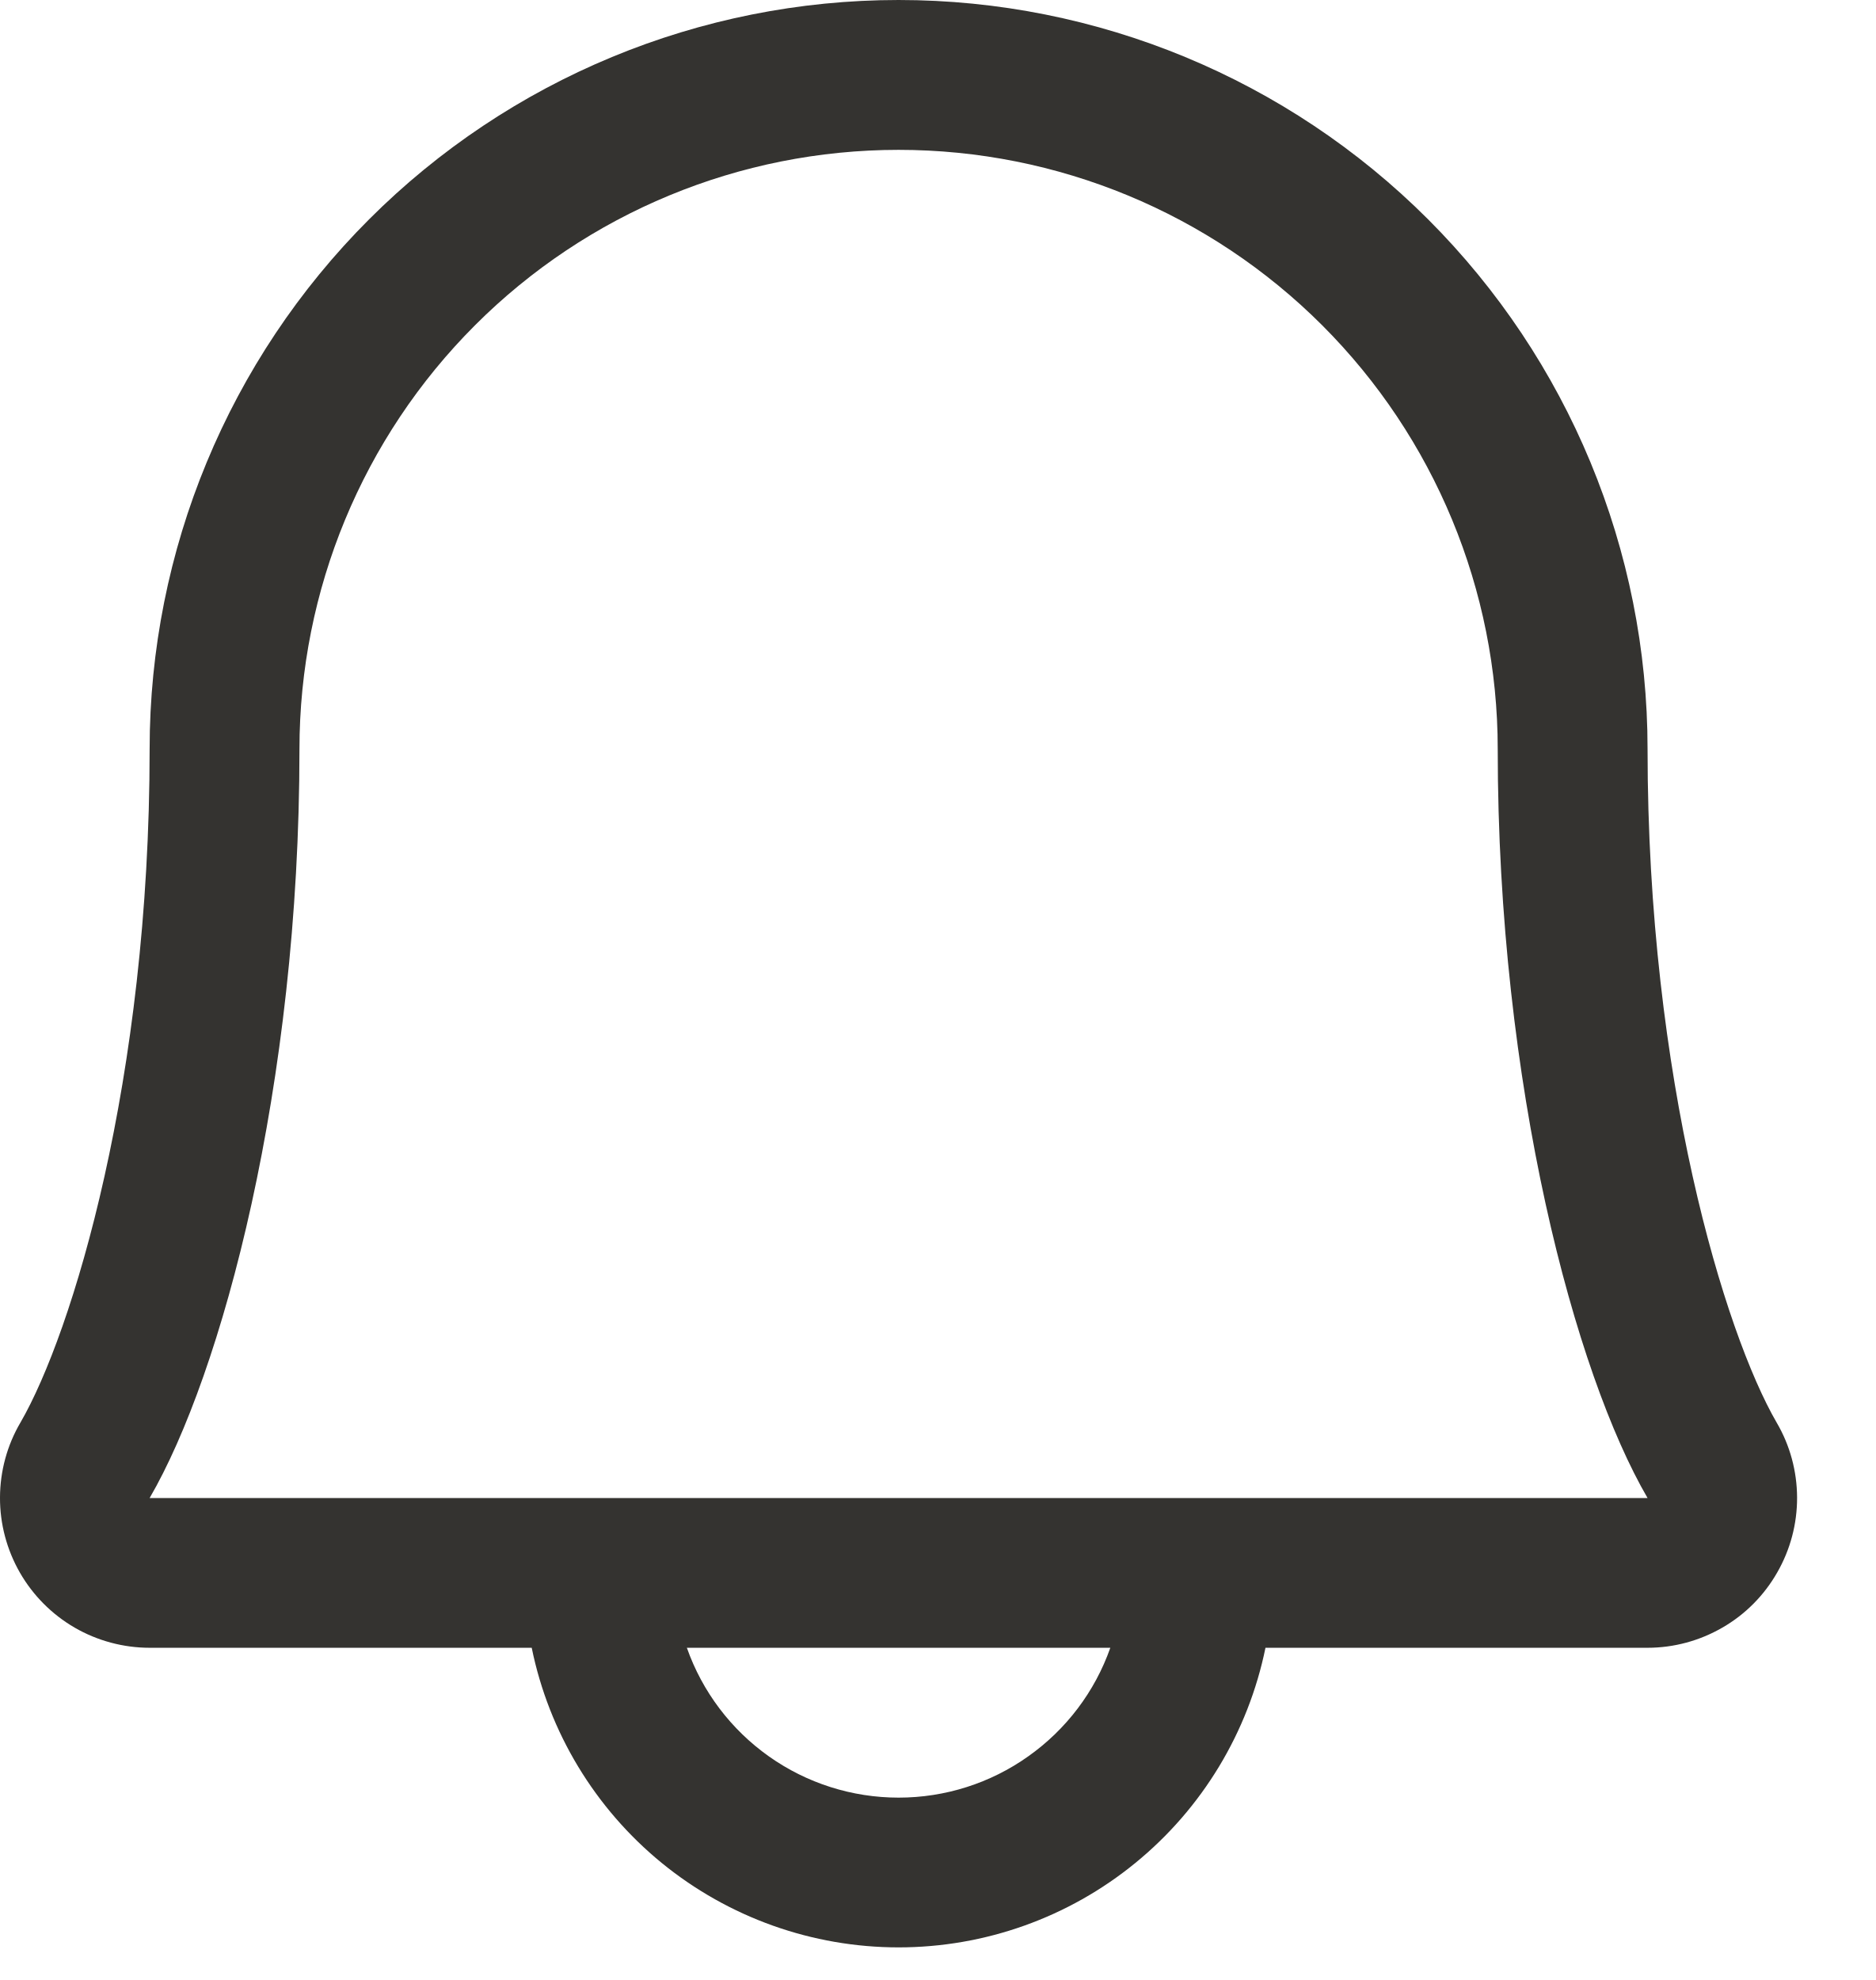
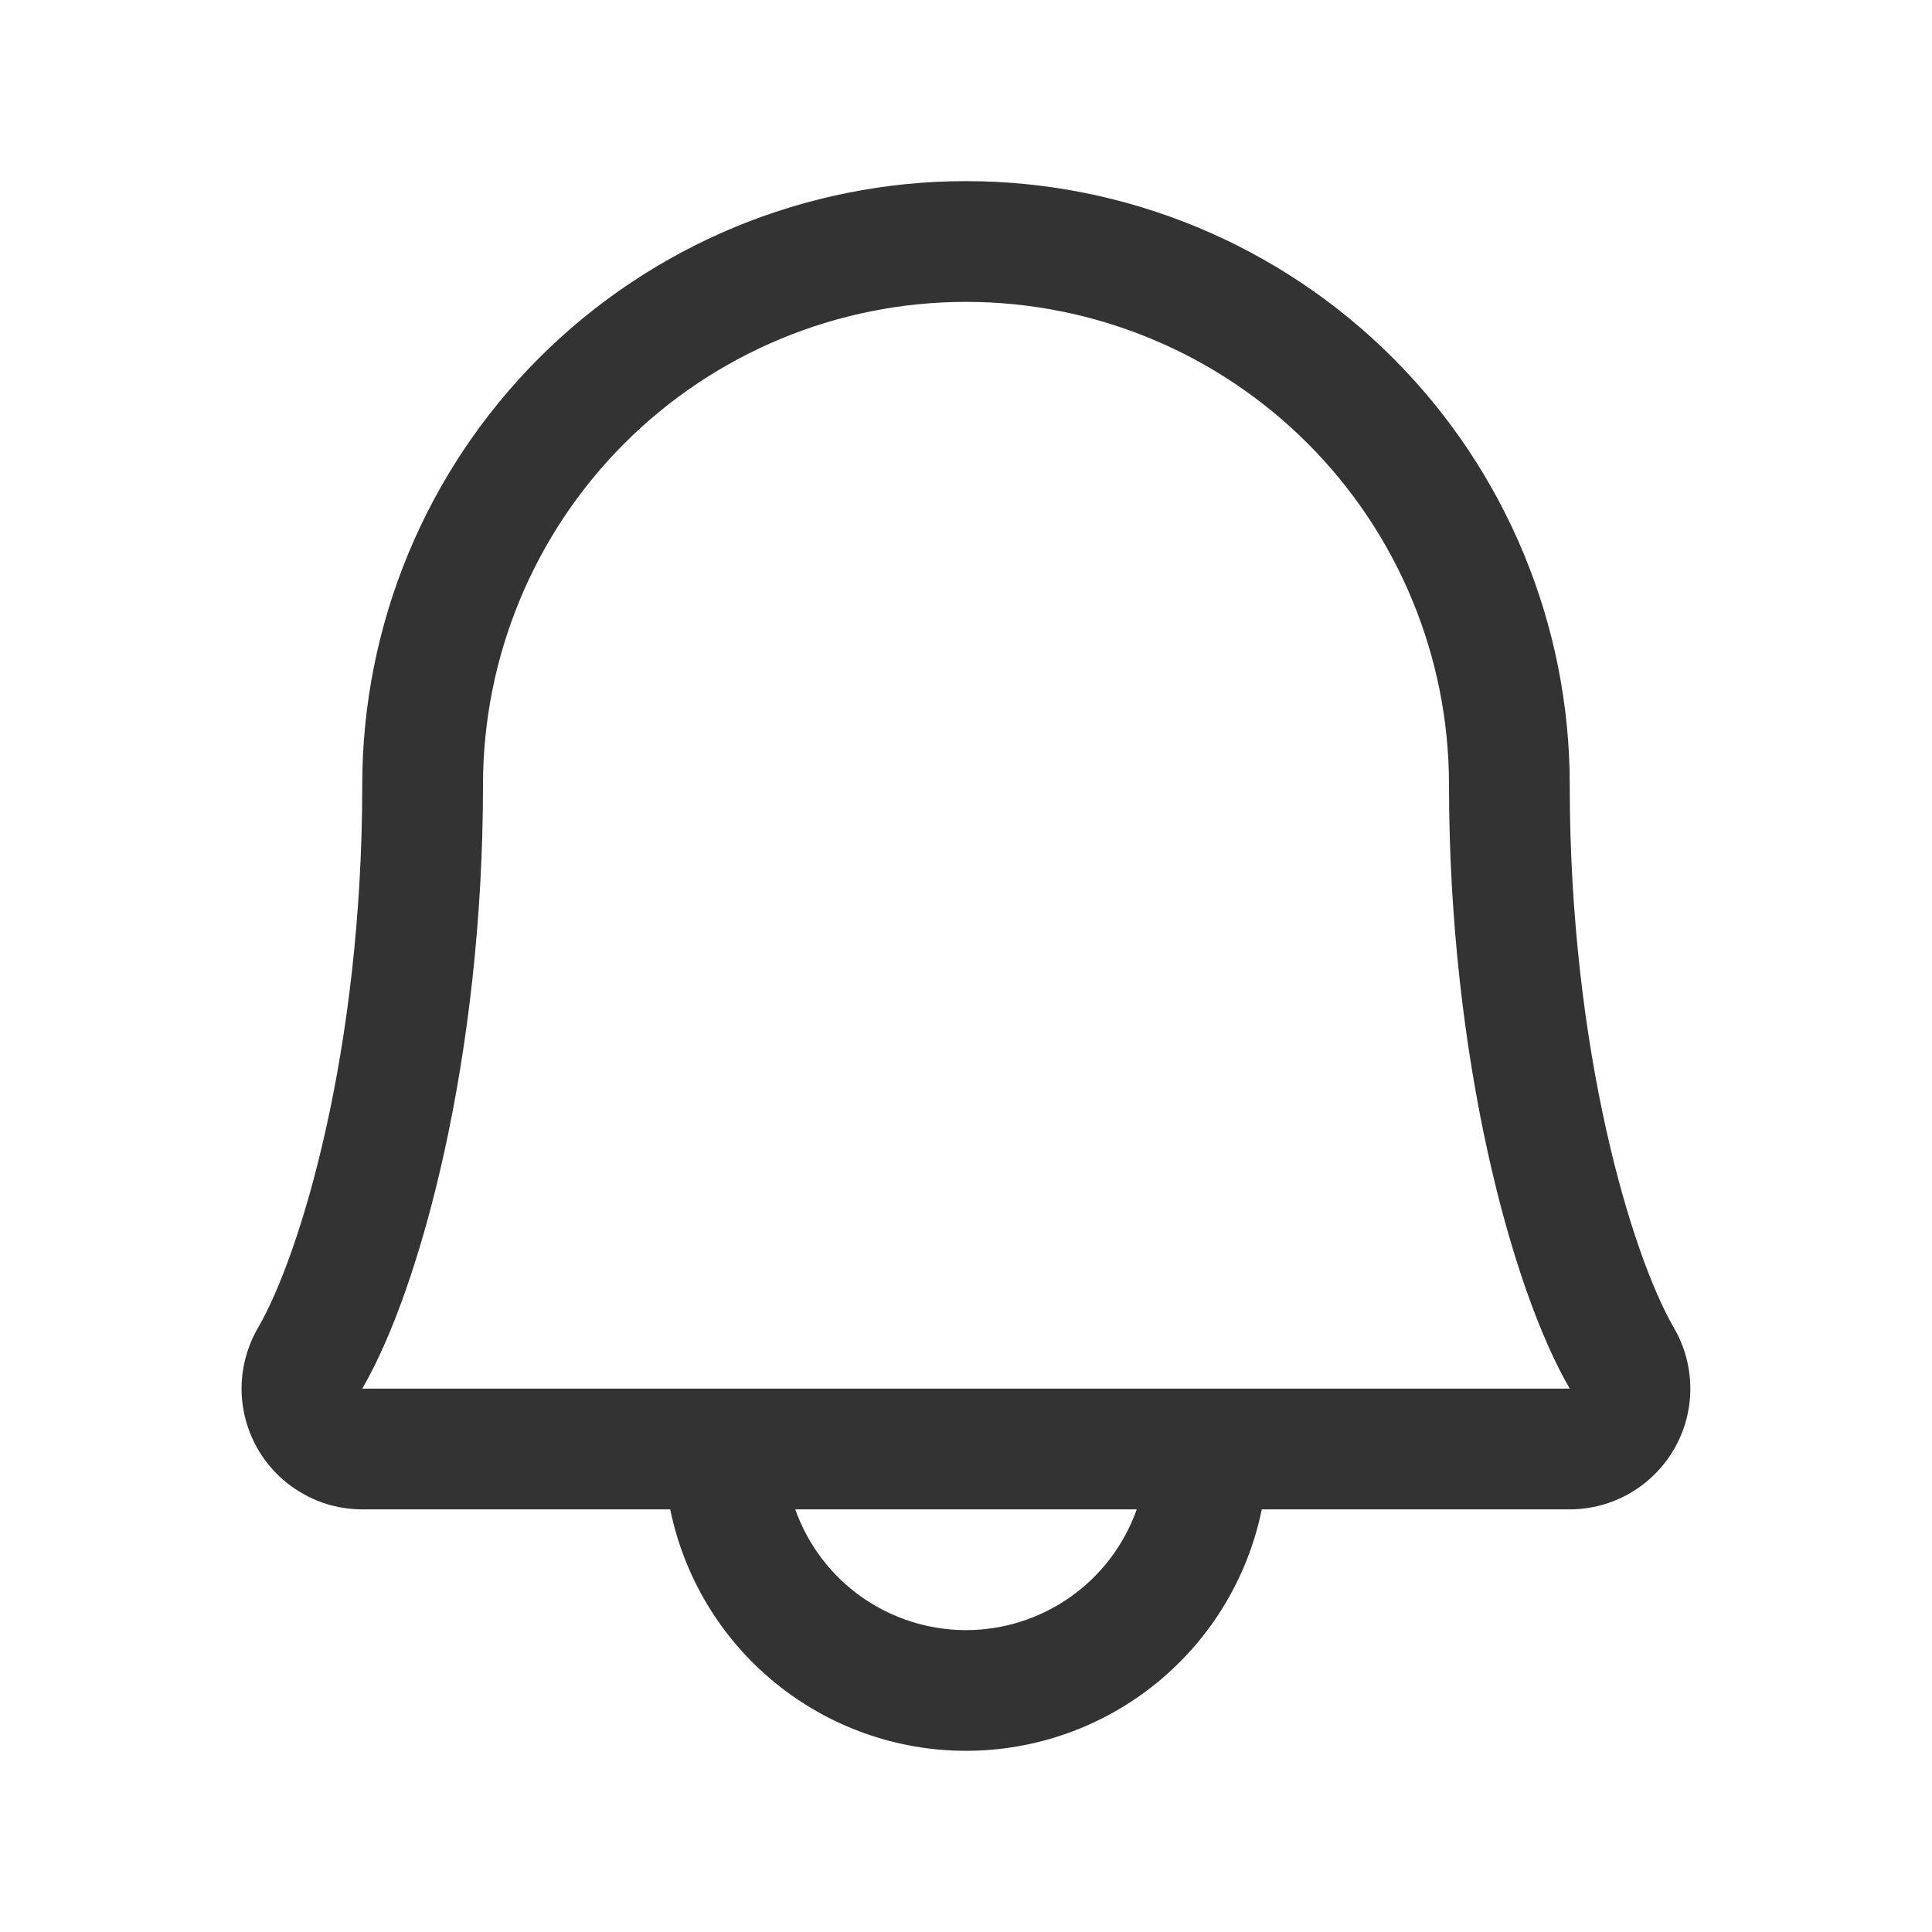
- <svg xmlns="http://www.w3.org/2000/svg" width="18" height="19" viewBox="0 0 18 19" fill="none">
-   <path d="M17.051 13.651C16.553 12.792 15.812 10.362 15.812 7.188C15.812 5.281 15.054 3.453 13.706 2.105C12.358 0.757 10.53 0 8.624 0C6.718 0 4.89 0.757 3.542 2.105C2.194 3.453 1.436 5.281 1.436 7.188C1.436 10.363 0.694 12.792 0.196 13.651C0.068 13.869 0.001 14.117 8.47313e-06 14.37C-0.001 14.623 0.065 14.871 0.191 15.091C0.317 15.31 0.498 15.492 0.717 15.619C0.935 15.745 1.184 15.812 1.436 15.812H5.103C5.269 16.624 5.71 17.353 6.351 17.877C6.993 18.401 7.796 18.687 8.624 18.687C9.452 18.687 10.255 18.401 10.896 17.877C11.538 17.353 11.979 16.624 12.145 15.812H15.812C16.064 15.812 16.312 15.745 16.531 15.618C16.75 15.492 16.931 15.309 17.056 15.09C17.182 14.871 17.248 14.623 17.247 14.37C17.246 14.117 17.179 13.869 17.051 13.651ZM8.624 17.25C8.178 17.25 7.743 17.112 7.379 16.854C7.016 16.597 6.74 16.233 6.592 15.812H10.656C10.508 16.233 10.232 16.597 9.868 16.854C9.505 17.112 9.07 17.25 8.624 17.25ZM1.436 14.375C2.128 13.185 2.874 10.429 2.874 7.188C2.874 5.663 3.48 4.2 4.558 3.122C5.636 2.043 7.099 1.438 8.624 1.438C10.149 1.438 11.611 2.043 12.69 3.122C13.768 4.2 14.374 5.663 14.374 7.188C14.374 10.426 15.118 13.183 15.812 14.375H1.436Z" fill="#343330" />
+ <svg xmlns="http://www.w3.org/2000/svg" width="32" height="32" viewBox="0 0 32 32" fill="none">
+   <path d="M27.725 21.992C27.031 20.797 26 17.416 26 13C26 10.348 24.946 7.804 23.071 5.929C21.196 4.054 18.652 3 16 3C13.348 3 10.804 4.054 8.929 5.929C7.054 7.804 6 10.348 6 13C6 17.418 4.968 20.797 4.274 21.992C4.097 22.296 4.003 22.642 4.001 22.993C4 23.345 4.092 23.691 4.267 23.996C4.442 24.301 4.694 24.554 4.999 24.73C5.303 24.907 5.648 25 6 25H11.101C11.332 26.129 11.945 27.144 12.838 27.872C13.731 28.601 14.848 28.999 16 28.999C17.152 28.999 18.269 28.601 19.162 27.872C20.055 27.144 20.668 26.129 20.899 25H26C26.352 25 26.697 24.906 27.001 24.73C27.305 24.553 27.557 24.3 27.732 23.995C27.907 23.69 27.999 23.344 27.997 22.993C27.996 22.641 27.902 22.296 27.725 21.992ZM16 27C15.38 27 14.775 26.807 14.268 26.449C13.762 26.091 13.379 25.585 13.172 25H18.828C18.621 25.585 18.238 26.091 17.732 26.449C17.225 26.807 16.62 27 16 27ZM6 23C6.963 21.345 8 17.51 8 13C8 10.878 8.843 8.843 10.343 7.343C11.844 5.843 13.878 5 16 5C18.122 5 20.157 5.843 21.657 7.343C23.157 8.843 24 10.878 24 13C24 17.506 25.035 21.341 26 23H6Z" fill="#333333" />
</svg>
